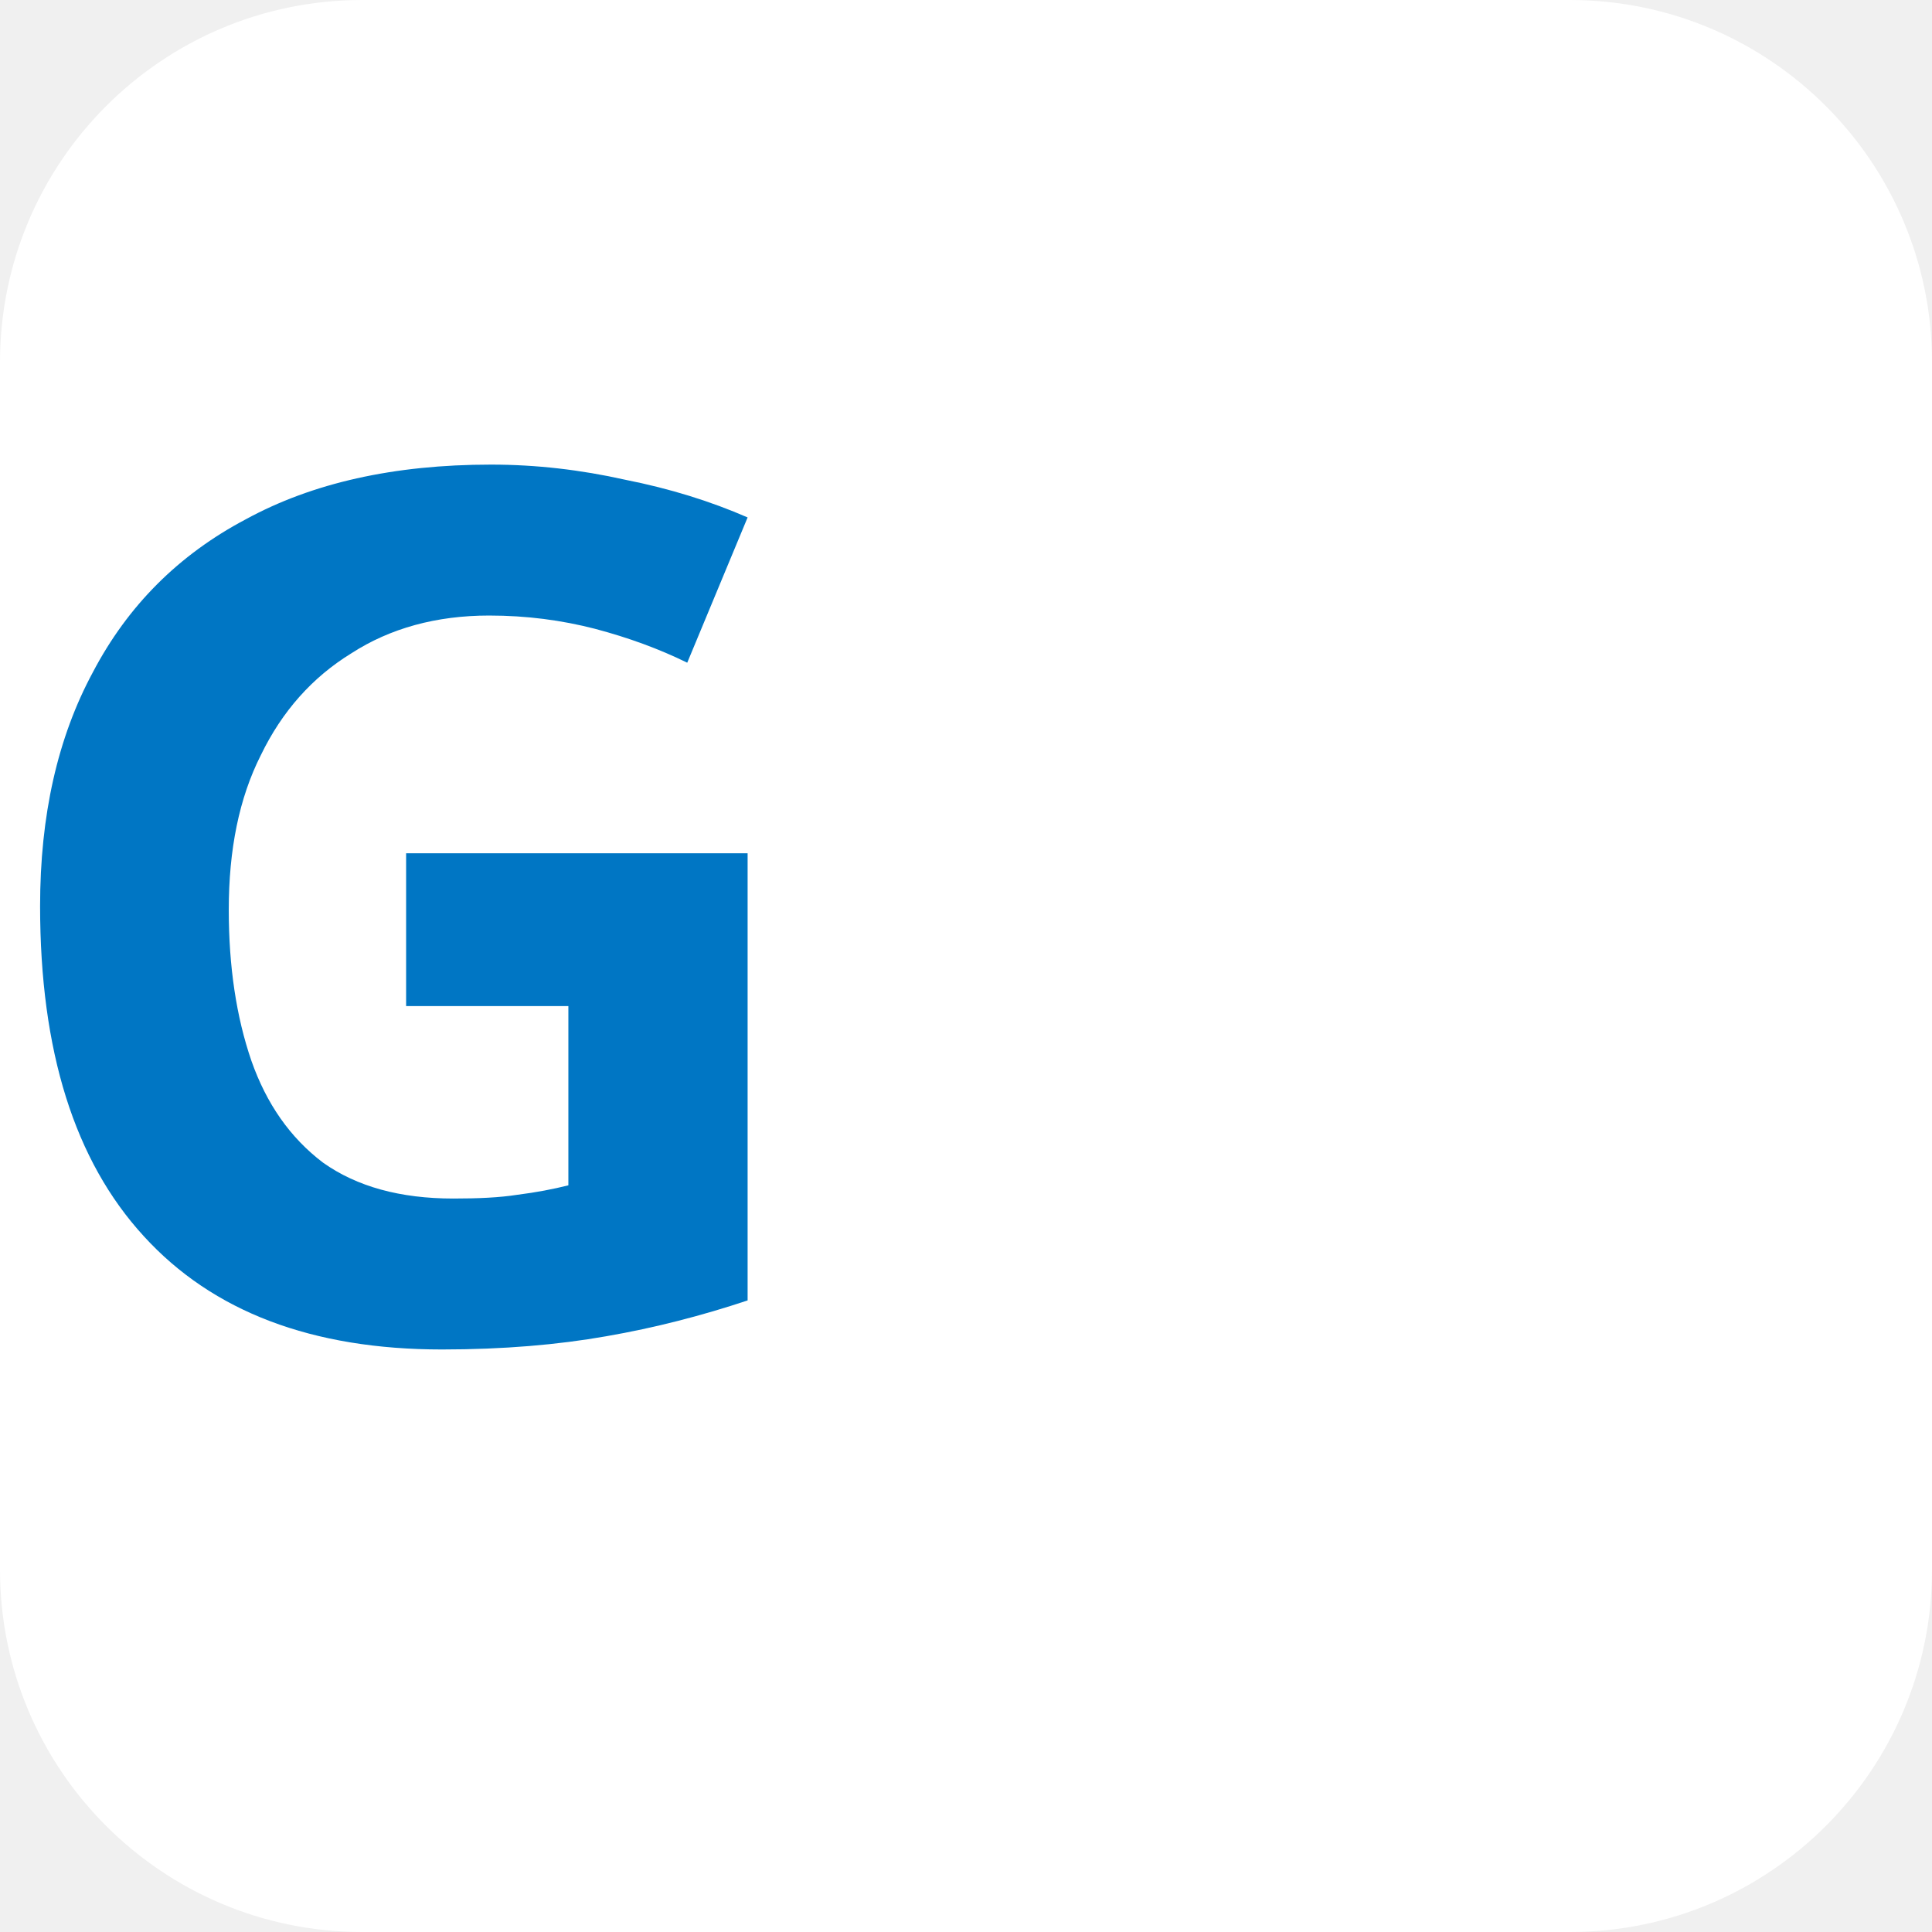
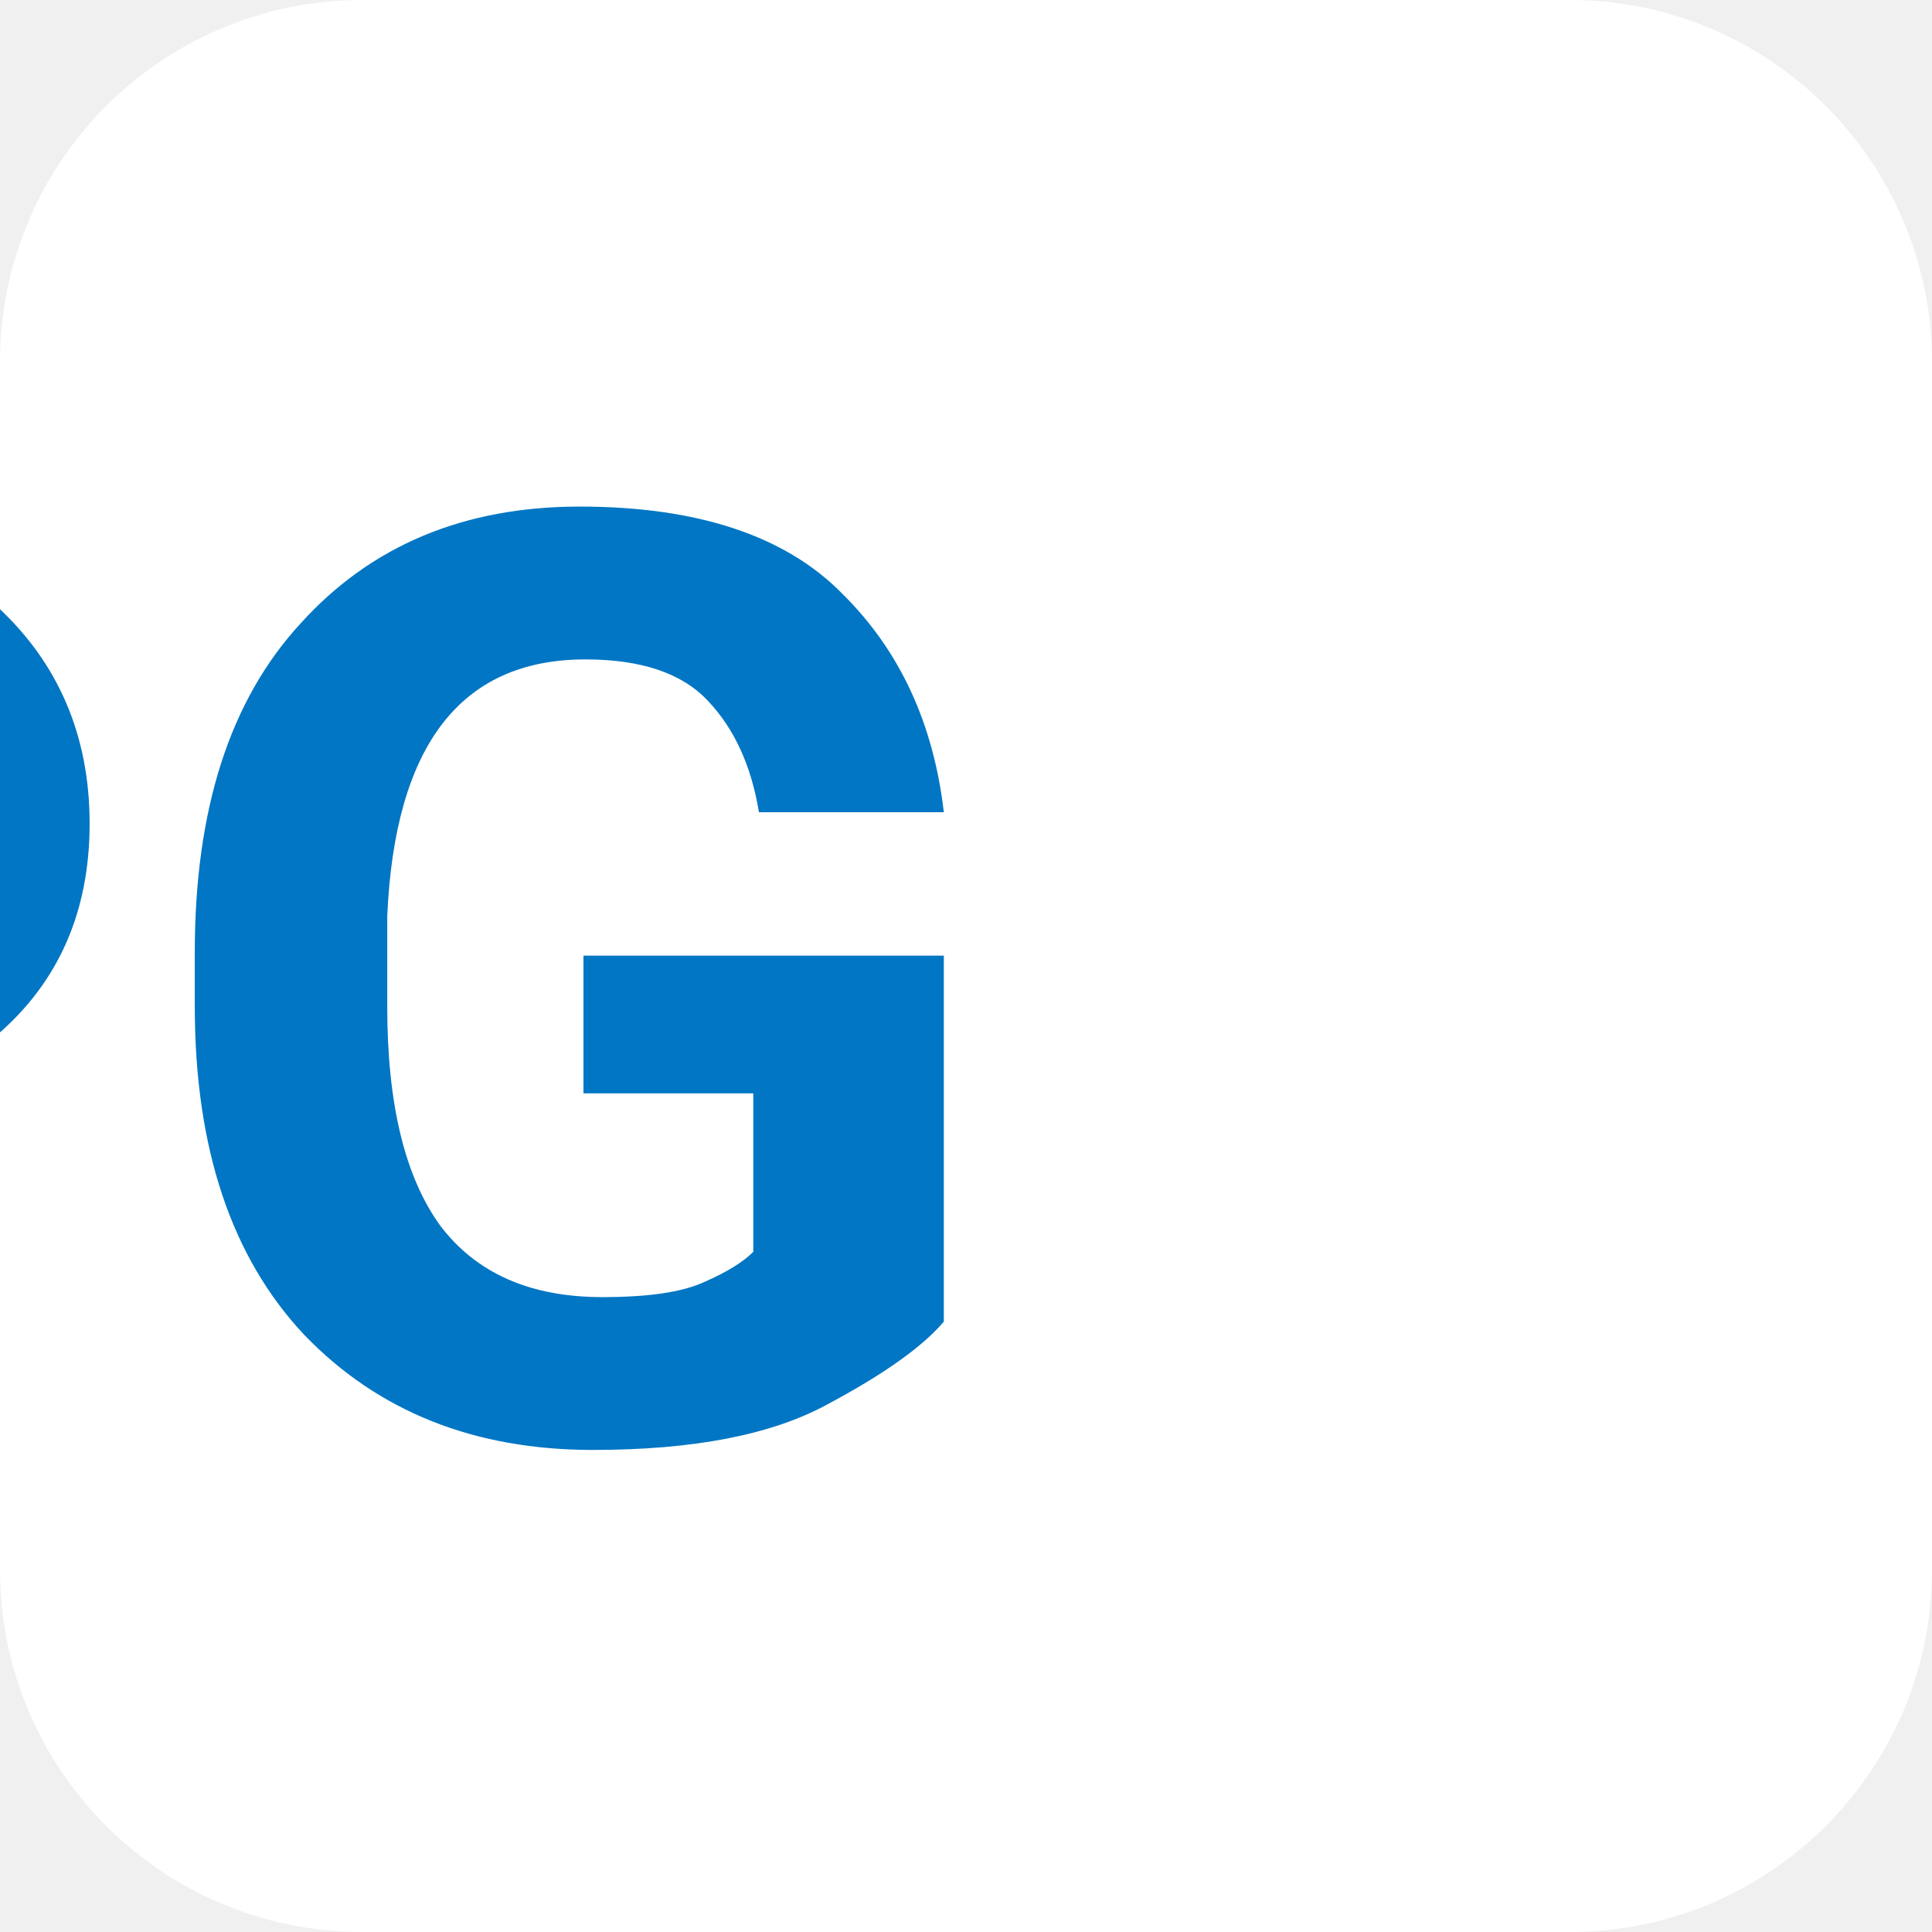
<svg xmlns="http://www.w3.org/2000/svg" width="16" height="16" viewBox="0 0 16 16" id="svg4145" version="1.1">
  <defs id="defs4147" />
-   <g id="layer1" transform="translate(0,-1036.362)">
+   <g id="layer1" transform="translate(0,-1036.362)" style="display:inline">
    <rect style="opacity:1;fill:#ffffff;fill-opacity:1;stroke:none;stroke-width:1;stroke-linecap:round;stroke-linejoin:round;stroke-miterlimit:4;stroke-dasharray:none;stroke-opacity:1" id="rect4695" width="16" height="16" x="0" y="1036.362" ry="3" />
  </g>
  <g id="layer2">
-     <text xml:space="preserve" style="font-style:normal;font-variant:normal;font-weight:bold;font-stretch:normal;line-height:0%;font-family:'Linux Libertine';-inkscape-font-specification:'Linux Libertine, Bold';text-align:center;letter-spacing:0px;word-spacing:0px;writing-mode:lr-tb;text-anchor:middle;fill:#0076c4;fill-opacity:1;stroke:none;stroke-width:1px;stroke-linecap:butt;stroke-linejoin:miter;stroke-opacity:1" x="8.034" y="11.082" id="text4698">
-       <tspan id="tspan4700" x="8.034" y="11.082" style="font-size:10px;line-height:1">PG</tspan>
+     <text xml:space="preserve" style="font-style:normal;font-variant:normal;font-weight:bold;font-stretch:normal;font-size:10.667px;line-height:0%;font-family:Roboto;-inkscape-font-specification:'Roboto, Bold';font-variant-ligatures:normal;font-variant-caps:normal;font-variant-numeric:normal;font-feature-settings:normal;text-align:center;letter-spacing:0px;word-spacing:0px;writing-mode:lr-tb;text-anchor:middle;fill:#0076c4;fill-opacity:1;stroke:none;stroke-width:1.077px;stroke-linecap:butt;stroke-linejoin:miter;stroke-opacity:1" x="7.958" y="11.896" id="text4698">
+       <tspan id="tspan4700" x="7.958" y="11.896" style="font-style:normal;font-variant:normal;font-weight:bold;font-stretch:normal;font-size:10.667px;line-height:1;font-family:Roboto;-inkscape-font-specification:'Roboto, Bold';font-variant-ligatures:normal;font-variant-caps:normal;font-variant-numeric:normal;font-feature-settings:normal;text-align:center;writing-mode:lr-tb;text-anchor:middle;stroke-width:1.077px">PG</tspan>
    </text>
  </g>
</svg>
